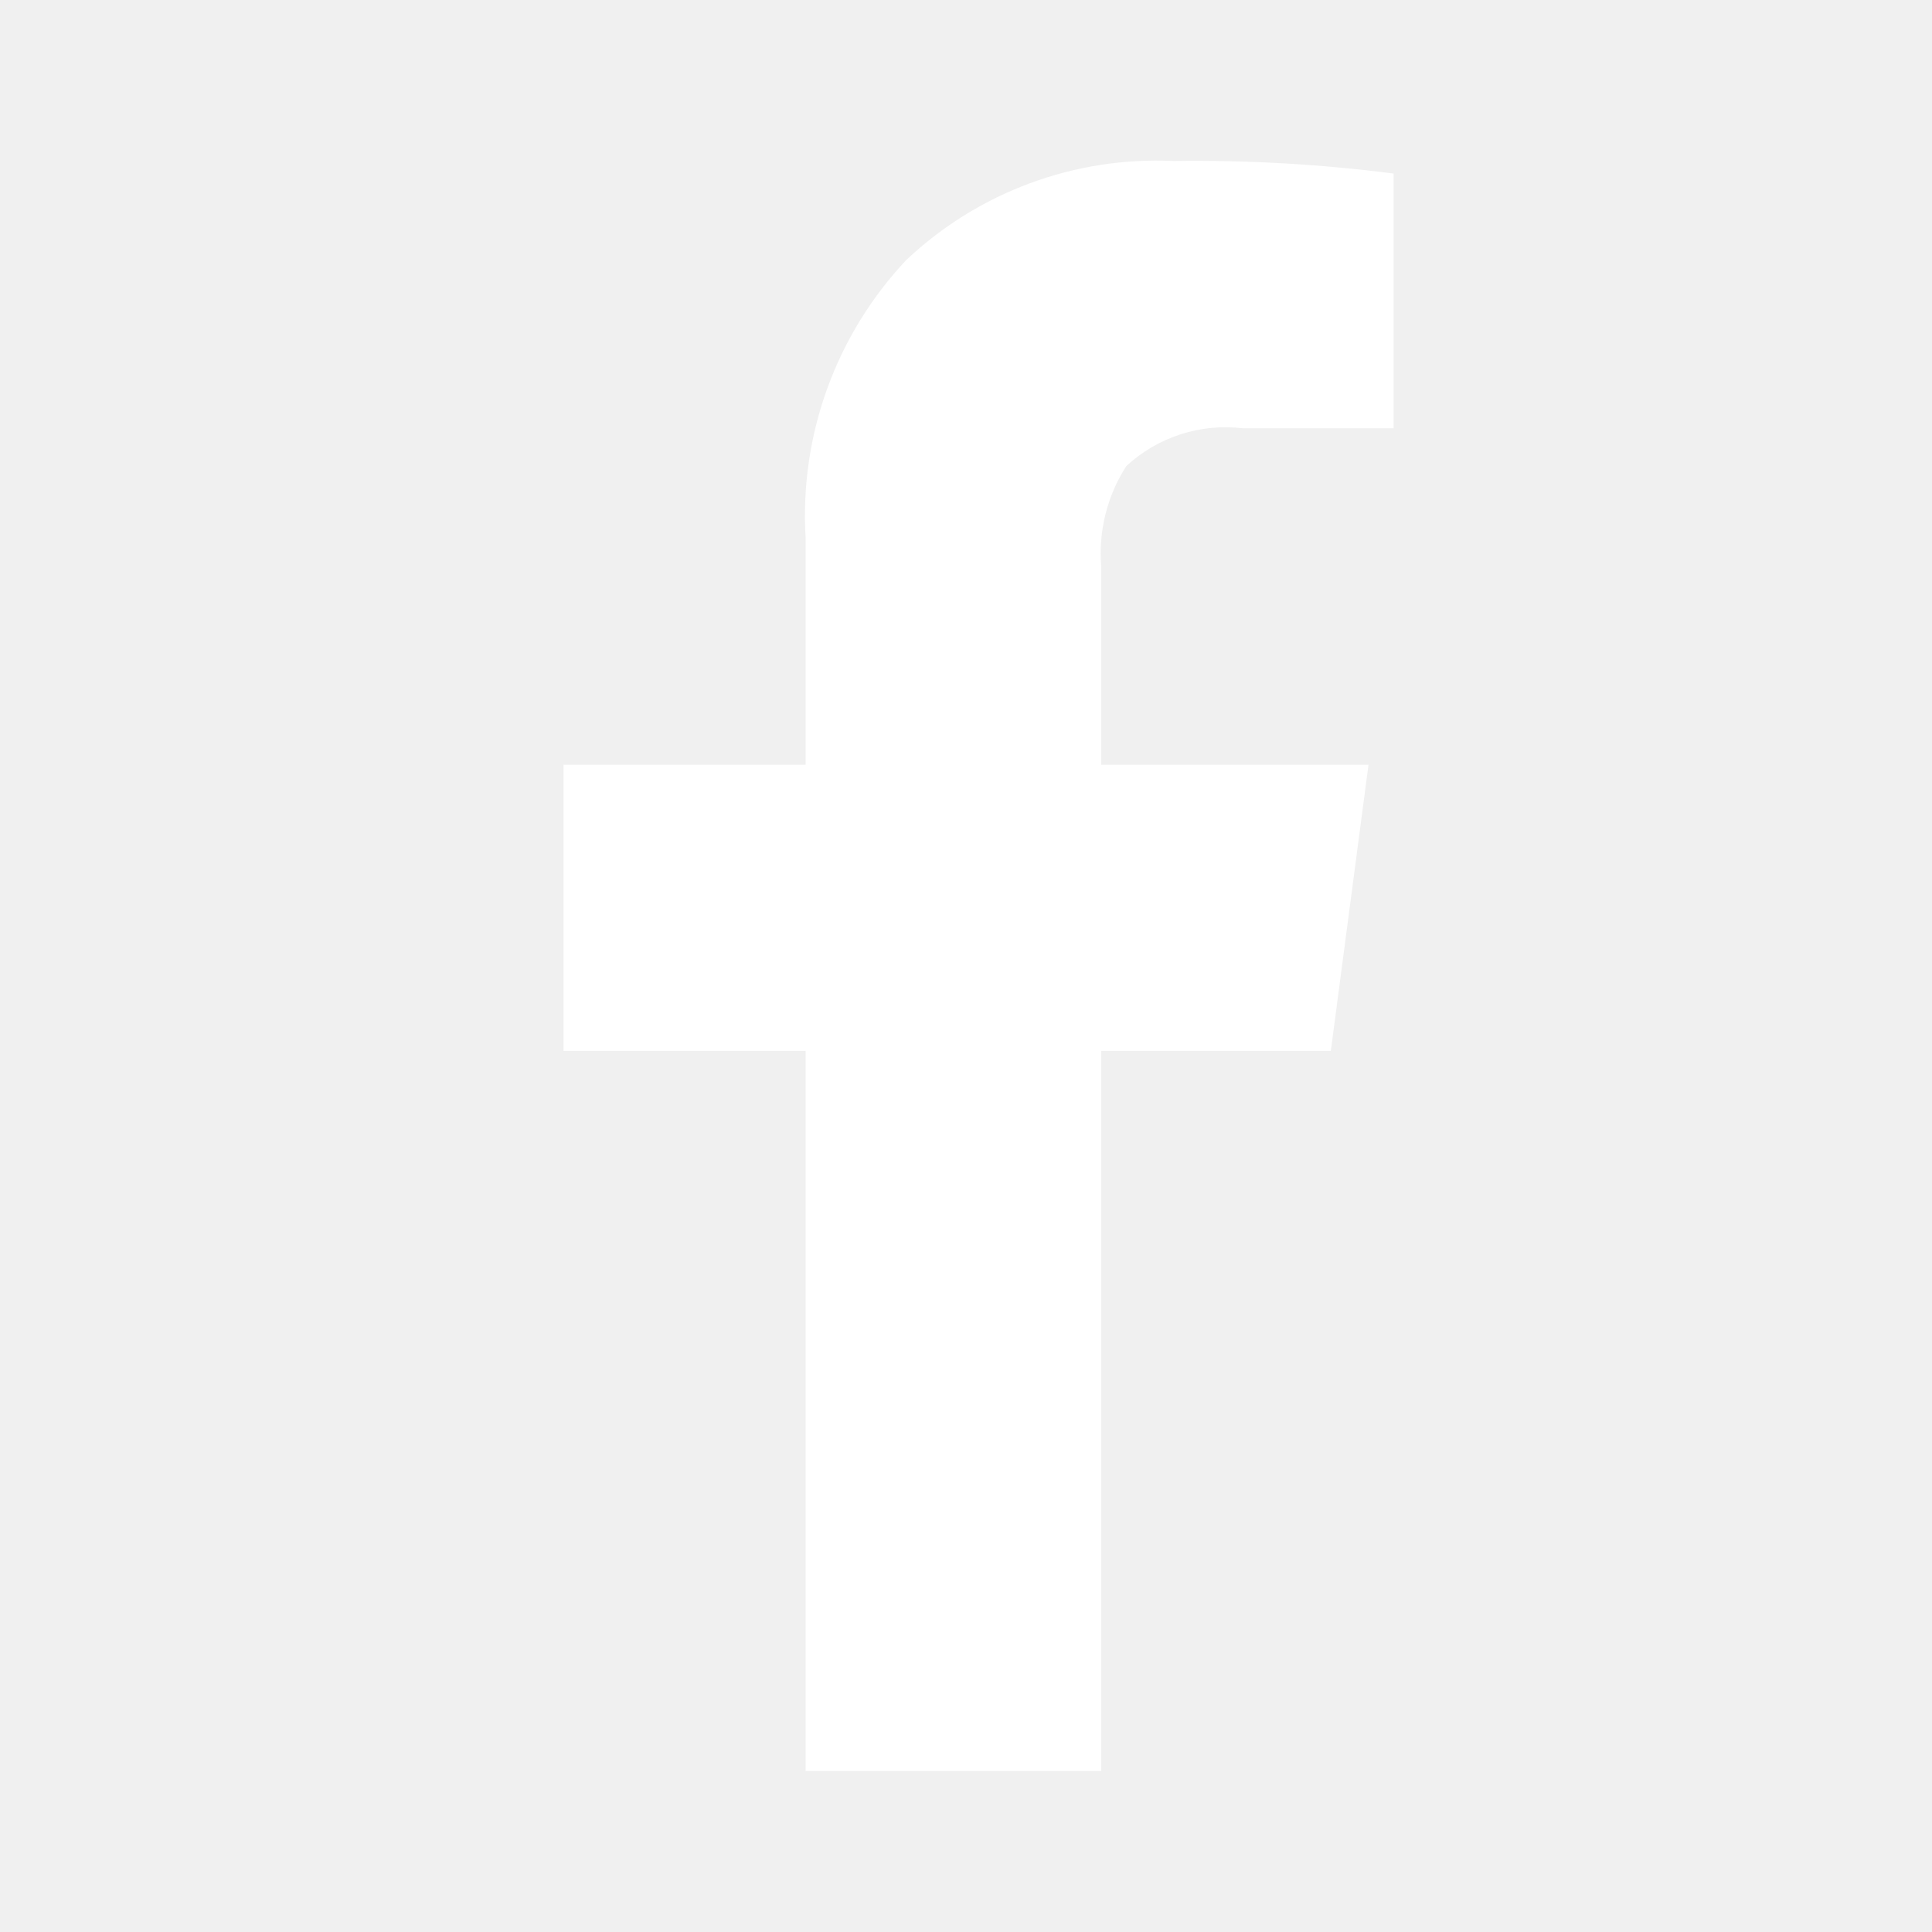
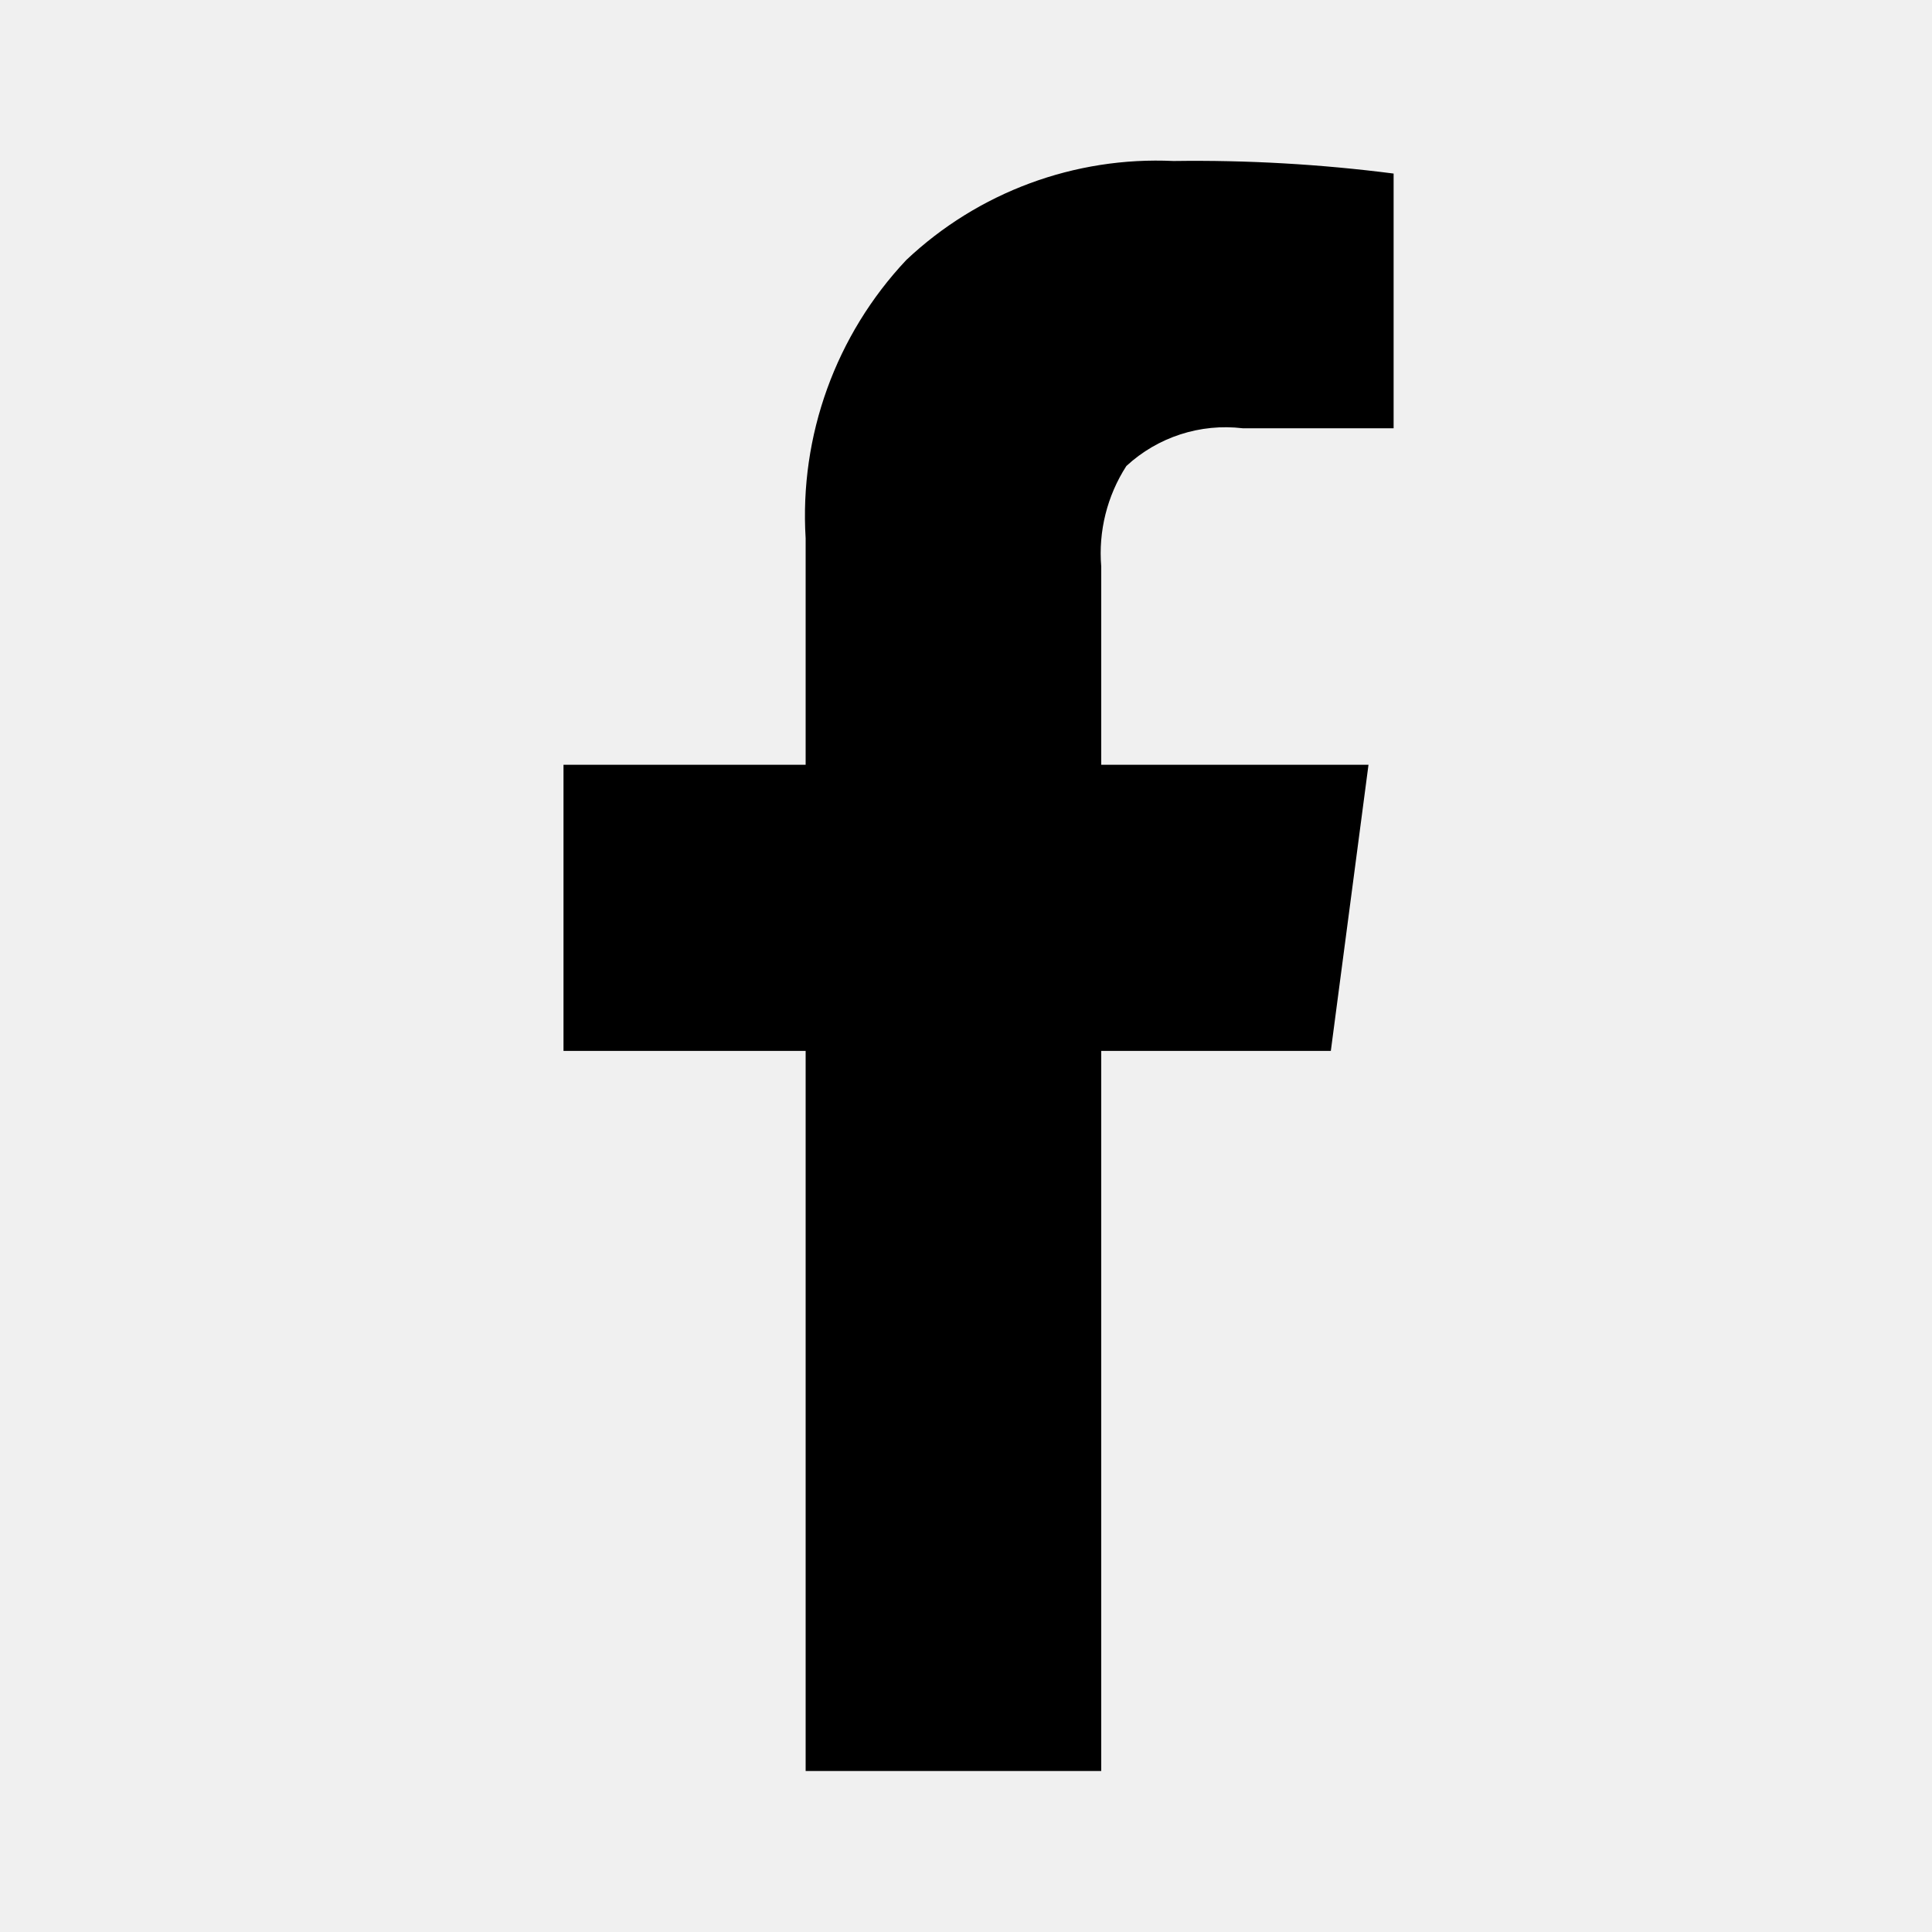
<svg xmlns="http://www.w3.org/2000/svg" width="24" height="24" viewBox="0 0 24 24">
  <g transform="translate(-616 -1798)">
-     <path d="M9.852,20.5h3.672V11.555h2.852L16.844,8h-3.32V5.539a2,2,0,0,1,.312-1.25,1.814,1.814,0,0,1,1.445-.469h1.875V.656A19.347,19.347,0,0,0,14.422.5a4.528,4.528,0,0,0-3.32,1.23,4.632,4.632,0,0,0-1.25,3.457V8H6.844v3.555H9.852Z" transform="translate(616.156 1799.5)" fill="#fff" />
+     <path d="M9.852,20.5h3.672V11.555h2.852L16.844,8h-3.32V5.539a2,2,0,0,1,.312-1.25,1.814,1.814,0,0,1,1.445-.469h1.875V.656A19.347,19.347,0,0,0,14.422.5a4.528,4.528,0,0,0-3.32,1.23,4.632,4.632,0,0,0-1.25,3.457V8H6.844v3.555H9.852Z" transform="translate(616.156 1799.5)" />
    <rect width="24" height="24" transform="translate(616 1798)" fill="none" />
  </g>
</svg>
